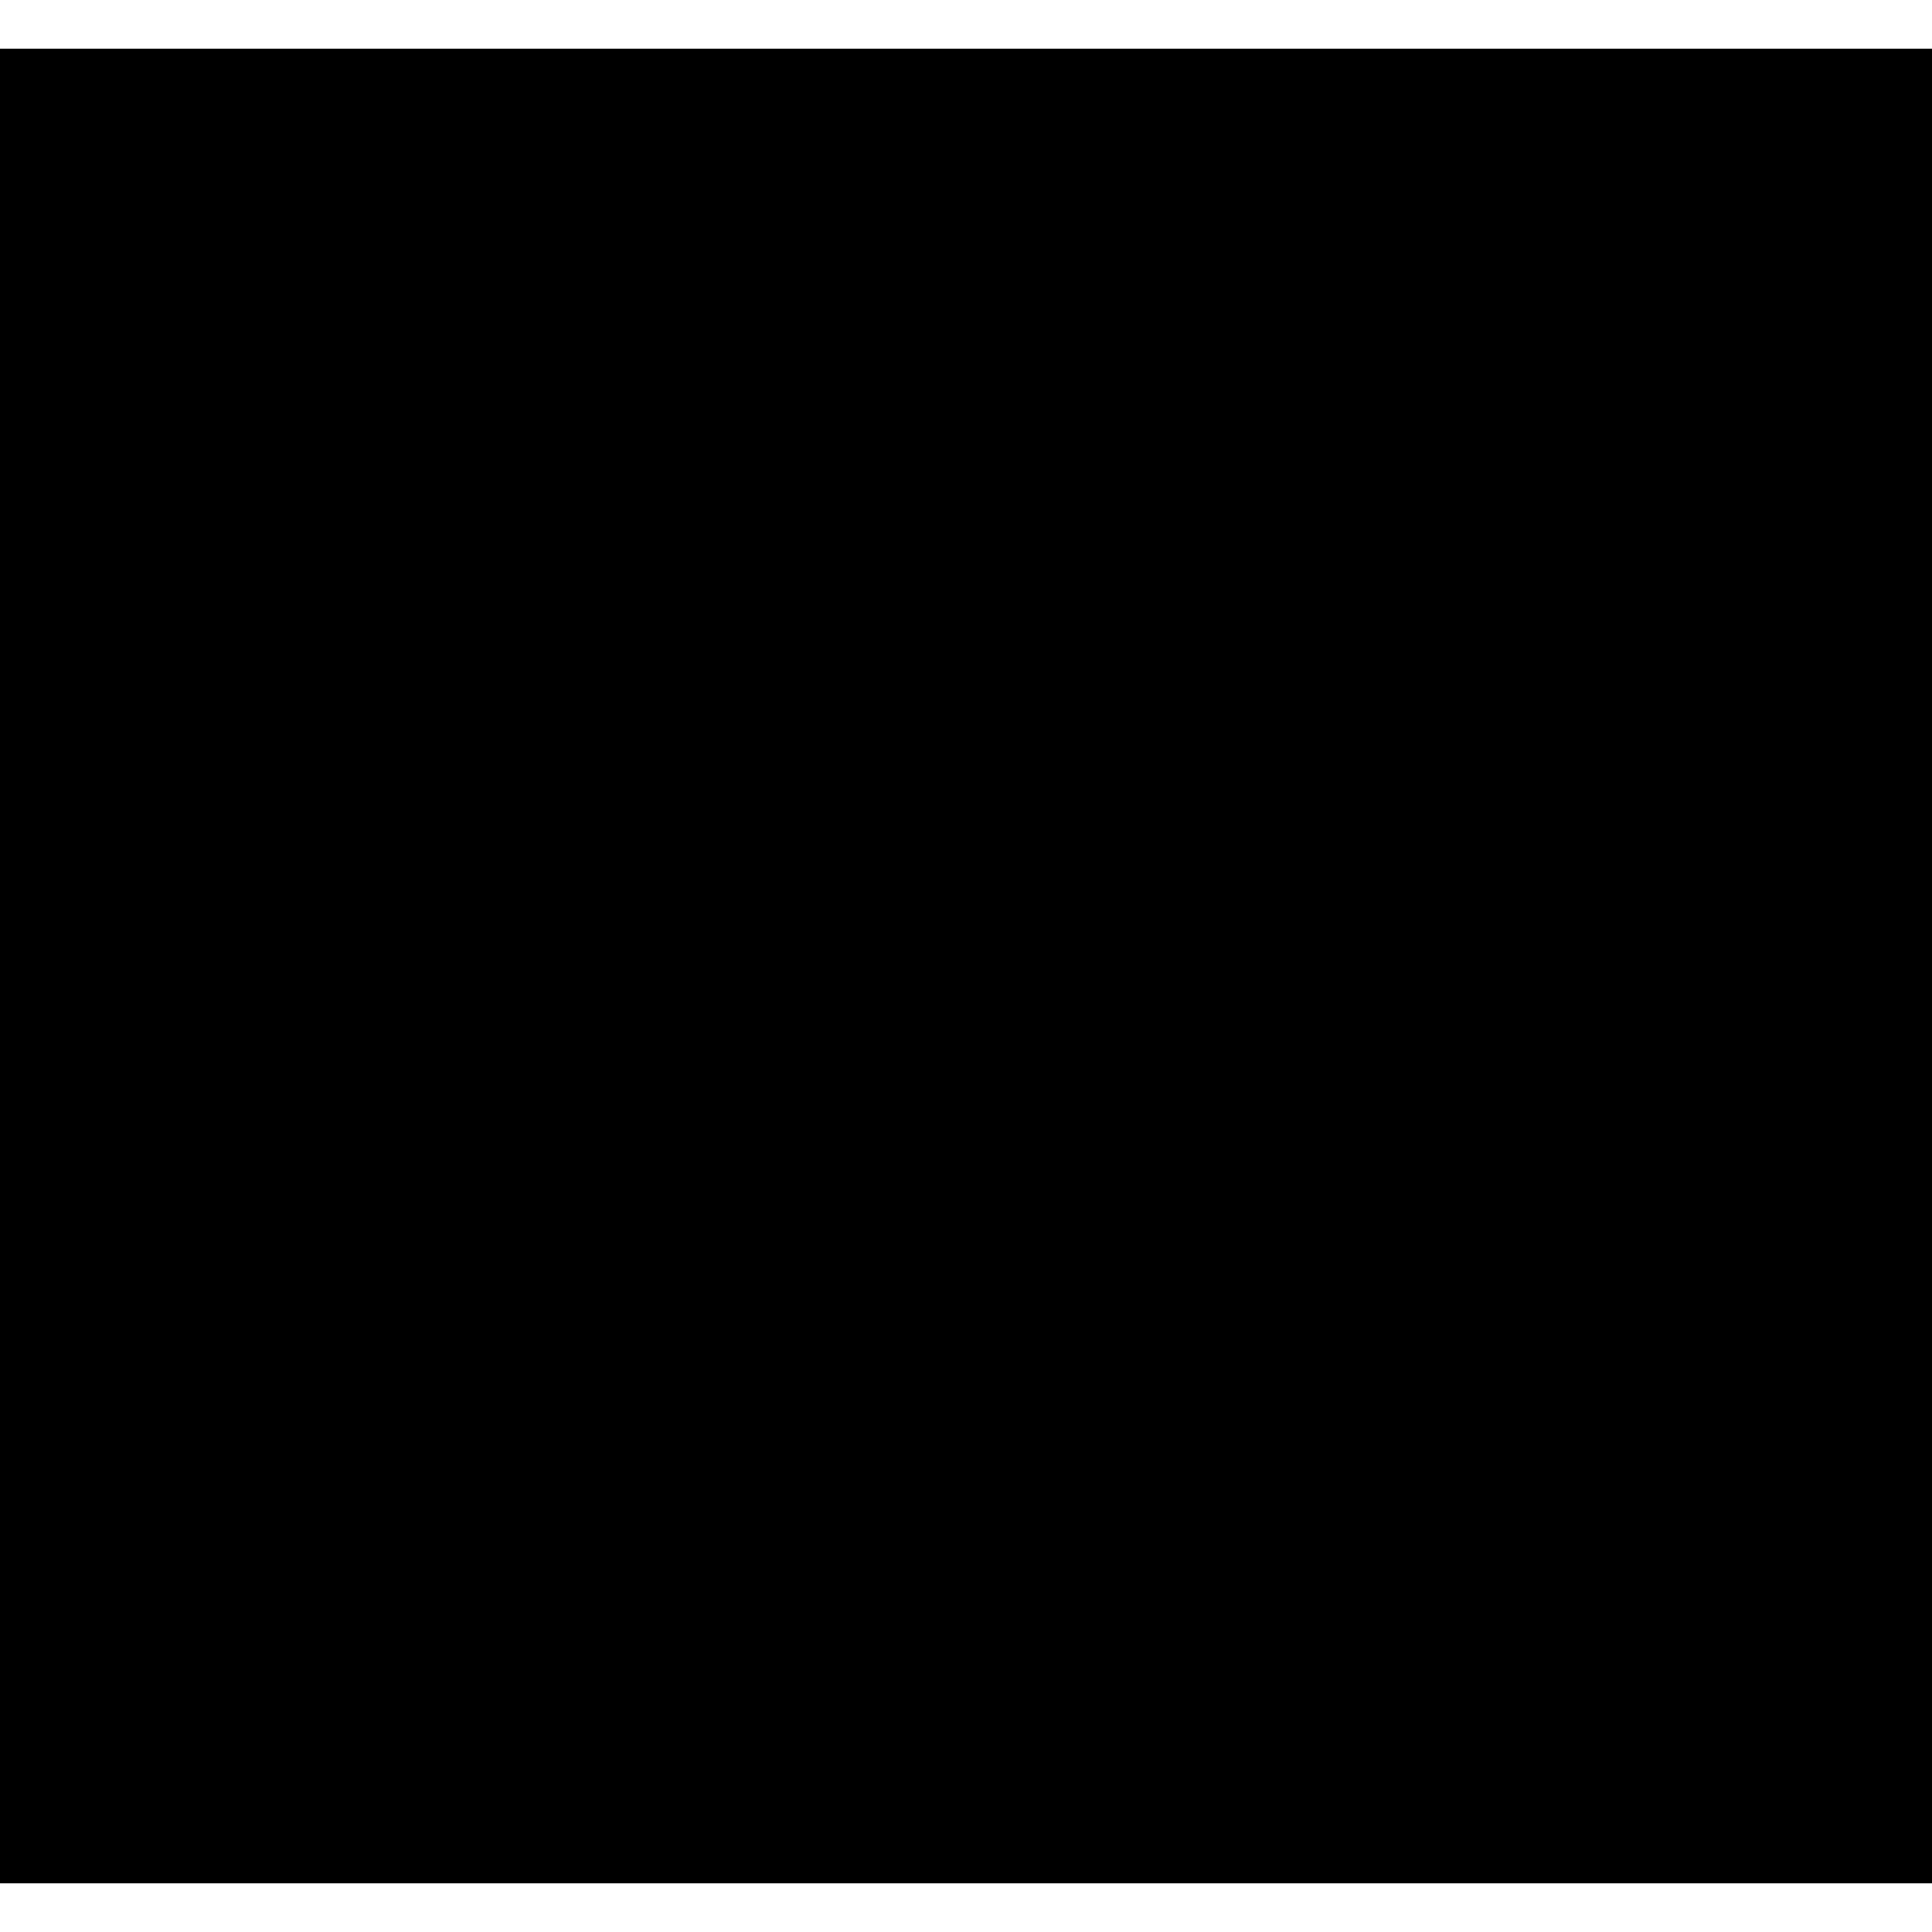
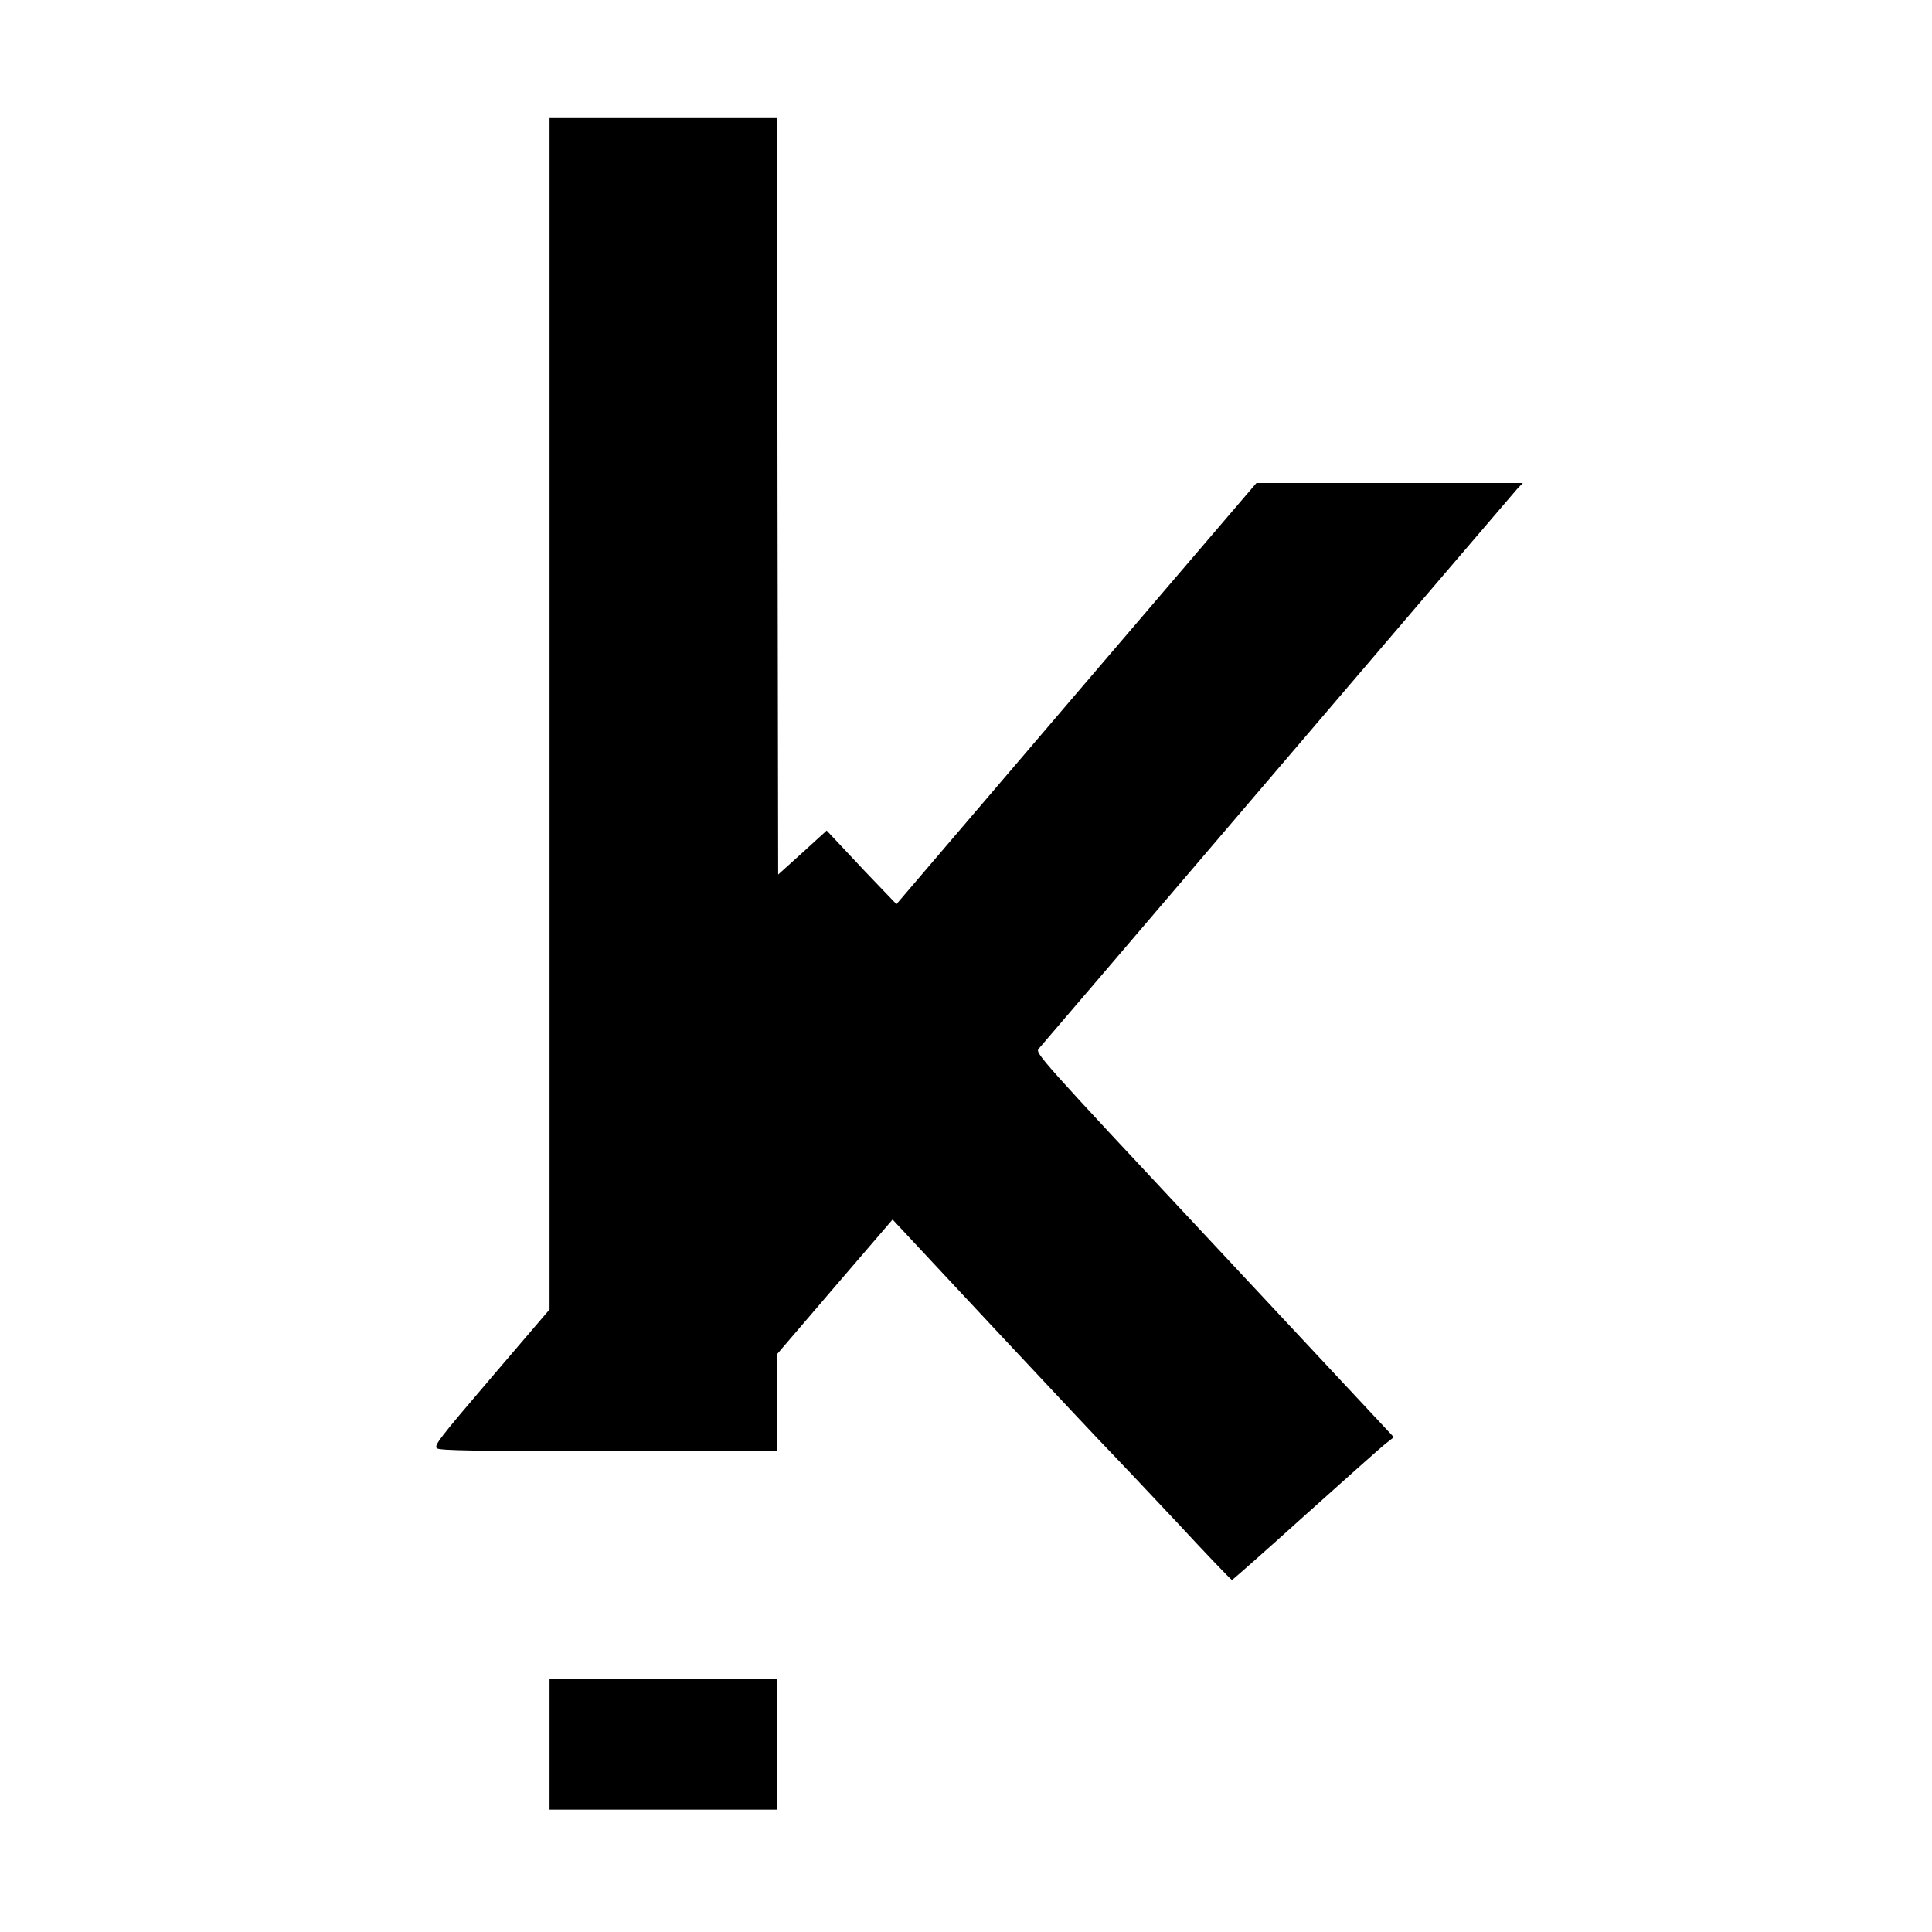
- <svg xmlns="http://www.w3.org/2000/svg" version="1.0" width="714pt" height="714pt" viewBox="0 0 714 714" preserveAspectRatio="xMidYMid meet">
-   <g transform="translate(0,714) scale(0.1,-0.1)" fill="#000000" stroke="none">
-     <path d="M0 3570 l0 -3390 3570 0 3570 0 0 3390 0 3390 -3570 0 -3570 0 0 -3390z" />
+ <svg xmlns="http://www.w3.org/2000/svg" version="1.0" width="900pt" height="900pt" viewBox="0 0 900 900" preserveAspectRatio="xMidYMid meet">
+   <g transform="translate(0,900) scale(0.1,-0.1)" fill="#000000" stroke="none">
+     <path d="M2560 5675 l0 -2775 -271 -317 c-246 -288 -269 -318 -253 -330 14 -10 174 -13 801 -13 l783 0 0 226 0 226 269 314 269 313 478 -512 c264 -282 505 -539 538 -572 32 -33 171 -180 309 -327 137 -148 252 -268 256 -268 3 0 157 136 342 303 185 166 353 316 374 332 l38 30 -836 895 c-822 879 -836 895 -818 915 10 11 510 596 1111 1300 601 704 1104 1292 1118 1308 l26 27 -621 0 -620 0 -839 -981 -838 -981 -71 74 c-39 40 -112 117 -162 171 l-92 98 -113 -103 -113 -102 -3 1762 -2 1762 -530 0 -530 0 0 -2775z" />
+     <path d="M2560 875 l0 -305 530 0 530 0 0 305 0 305 -530 0 -530 0 0 -305z" />
  </g>
</svg>
